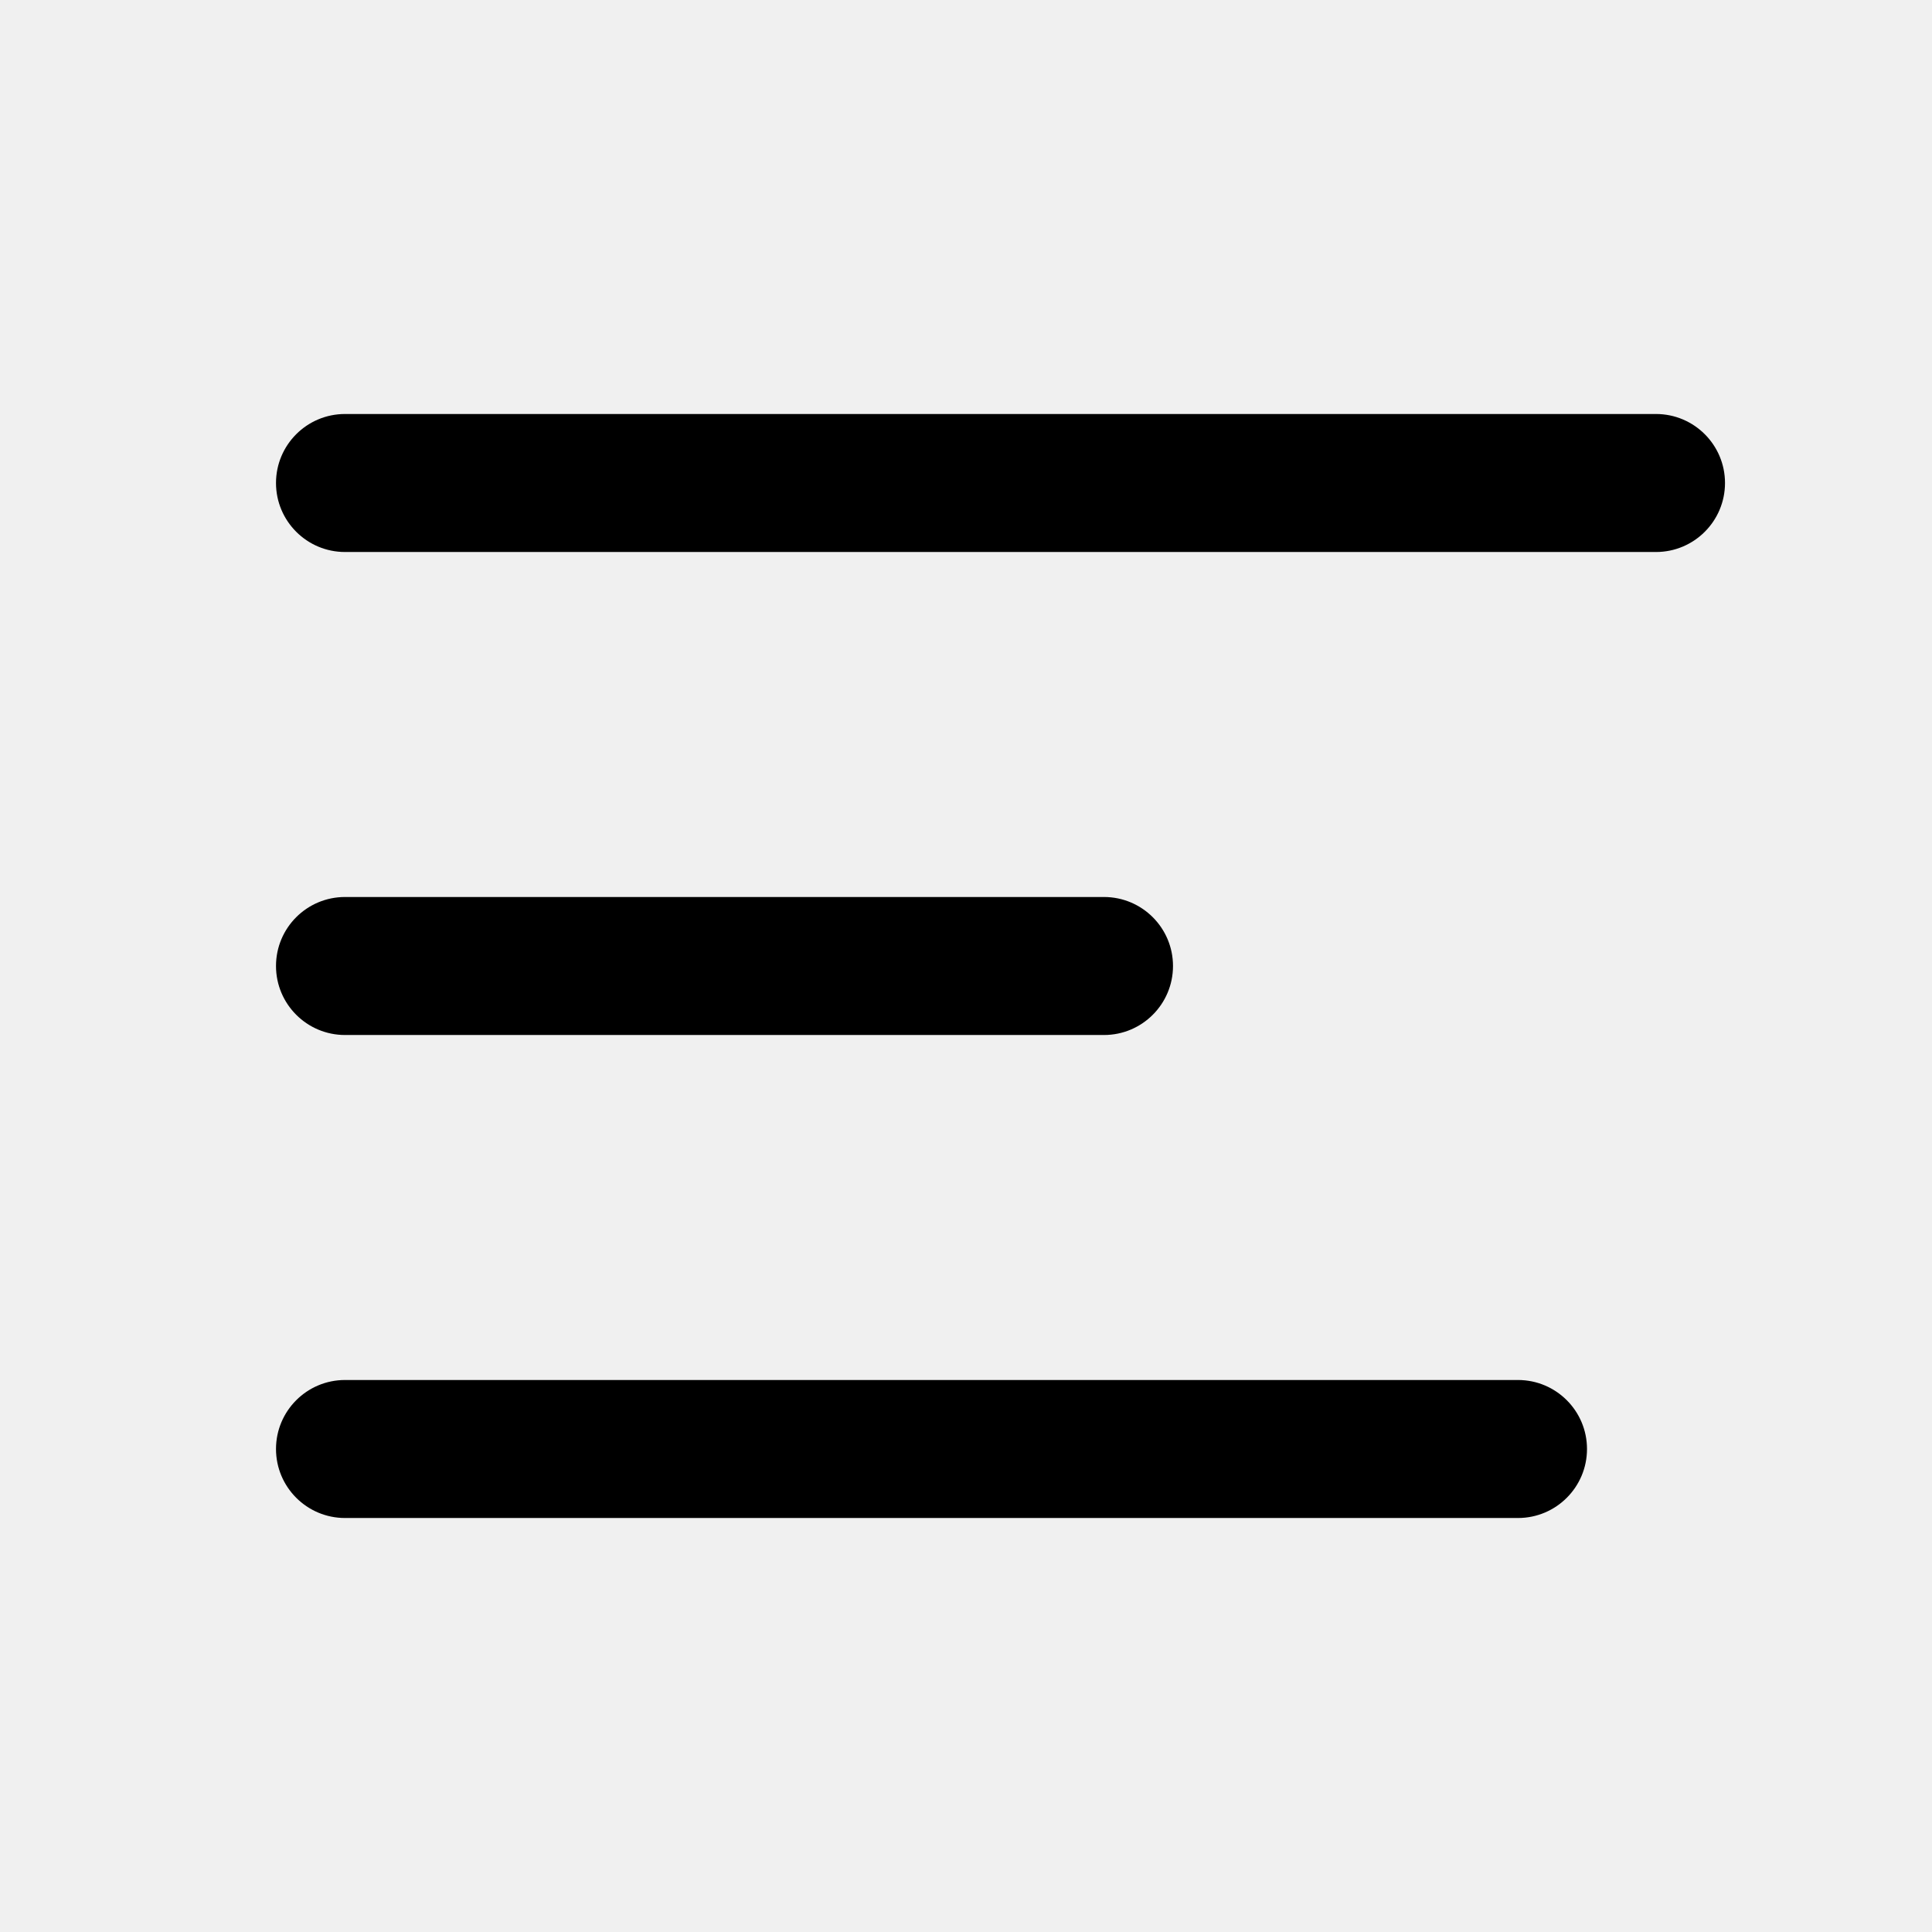
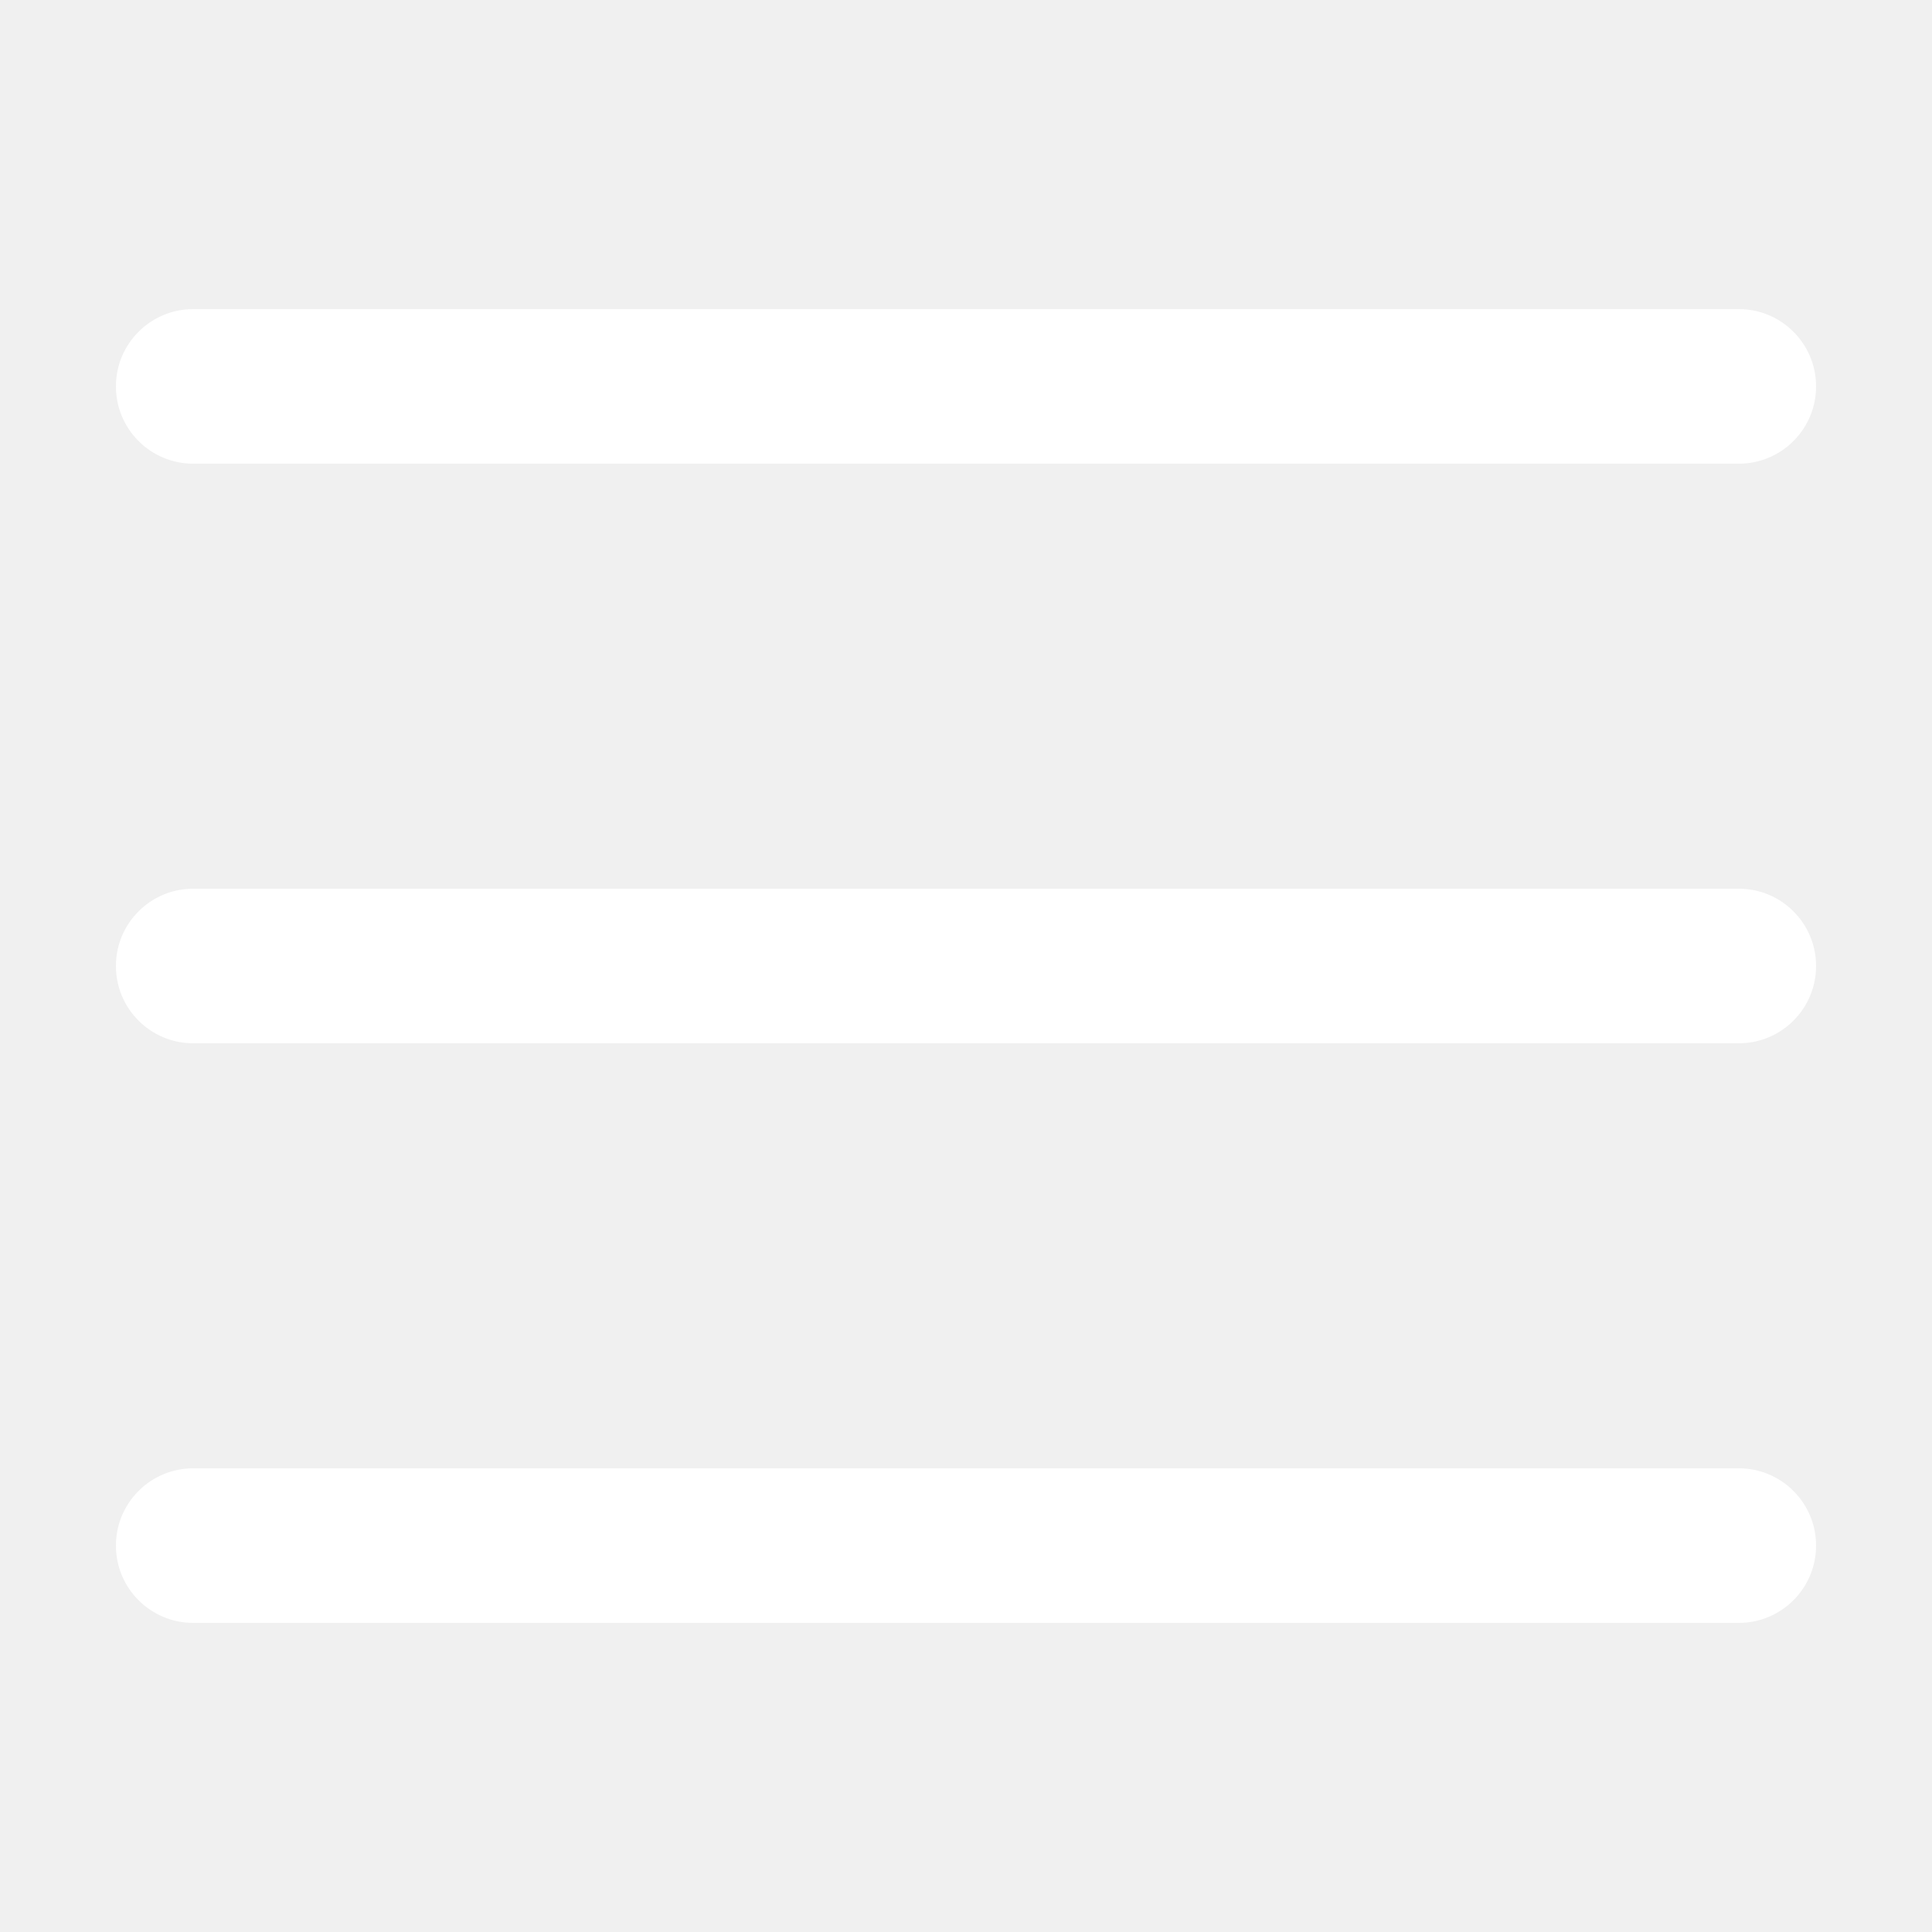
- <svg xmlns="http://www.w3.org/2000/svg" width="800px" height="800px" viewBox="0 0 28 28" fill="none">
-   <path d="M4 7C4 6.448 4.448 6 5 6H24C24.552 6 25 6.448 25 7C25 7.552 24.552 8 24 8H5C4.448 8 4 7.552 4 7Z" fill="#000000" />
-   <path d="M4 14C4 13.447 4.448 13 5 13L16 13C16.552 13 17 13.448 17 14C17 14.552 16.552 15 16 15L5 15C4.448 15 4 14.552 4 14Z" fill="#000000" />
-   <path d="M5 20C4.448 20 4 20.448 4 21C4 21.552 4.448 22 5 22H22C22.552 22 23 21.552 23 21C23 20.448 22.552 20 22 20H5Z" fill="#000000" />
+ <svg xmlns="http://www.w3.org/2000/svg" fill="#FFFFFF" viewBox="0 0 50 50" width="50px" height="50px">
+   <path d="M 5 8 A 2 2 0 1 0 5 12 L 45 12 A 2 2 0 1 0 45 8 L 5 8 z M 5 23 A 2 2 0 1 0 5 27 L 45 27 A 2 2 0 1 0 45 23 L 5 23 z M 5 38 A 2 2 0 1 0 5 42 L 45 42 A 2 2 0 1 0 45 38 L 5 38 z" />
</svg>
